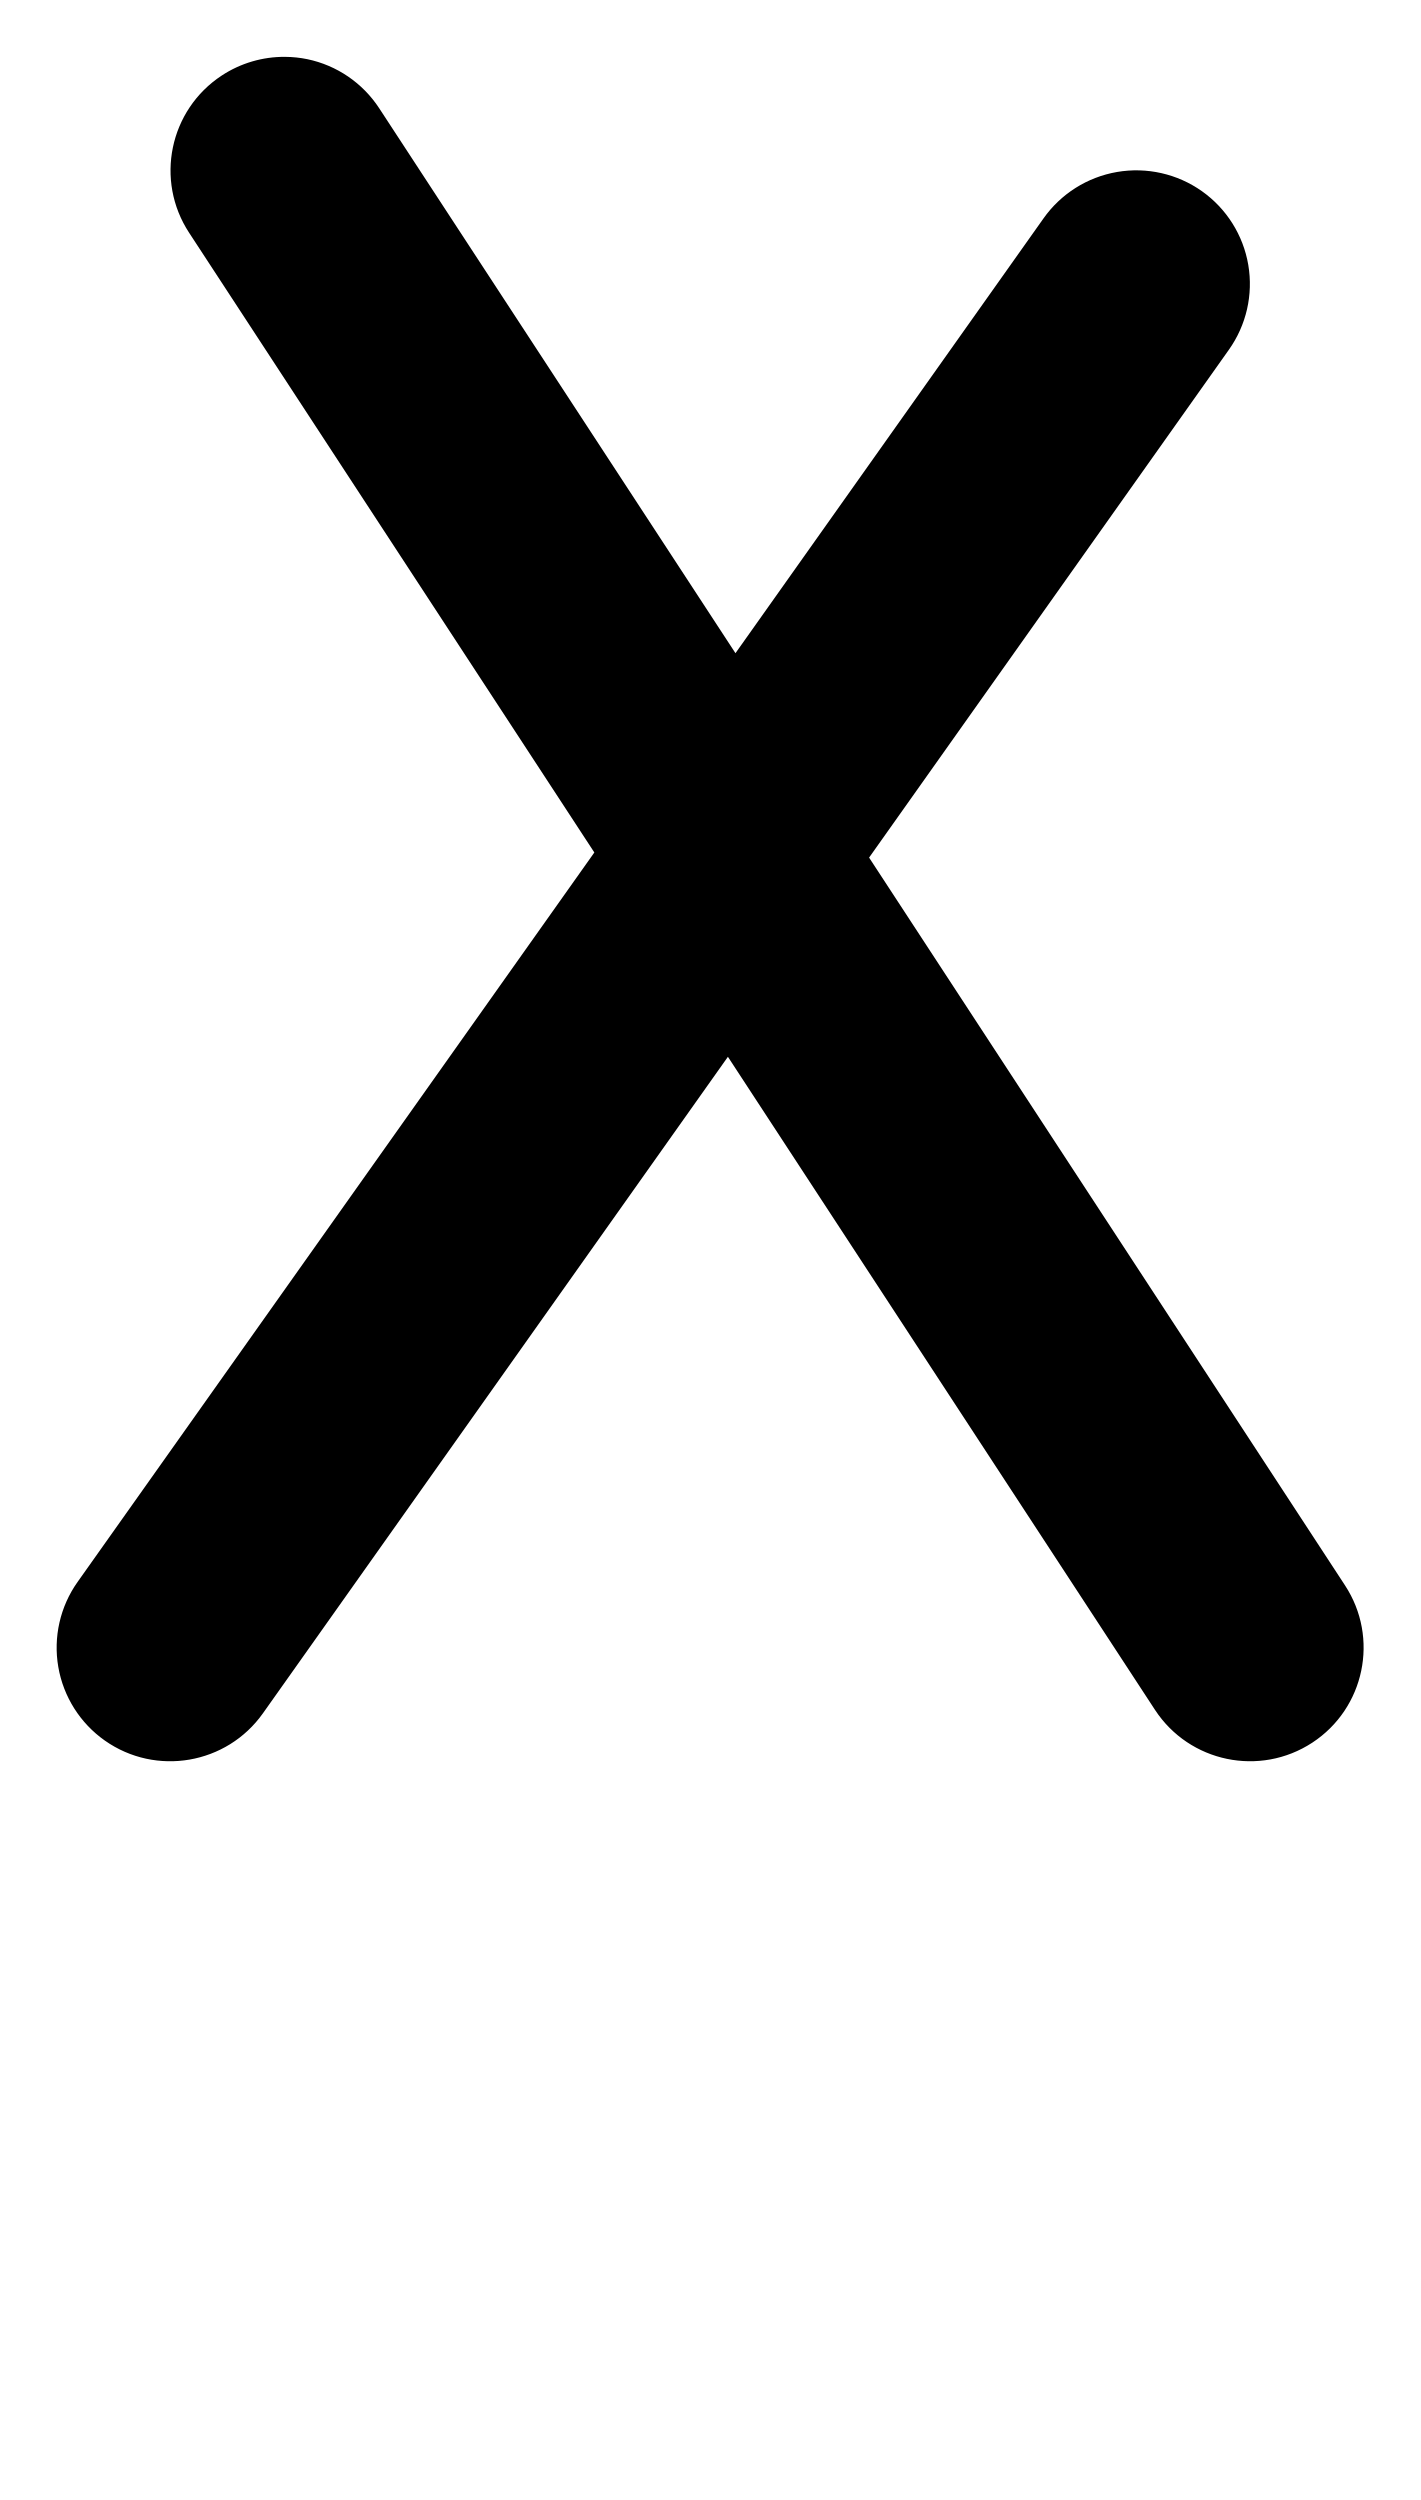
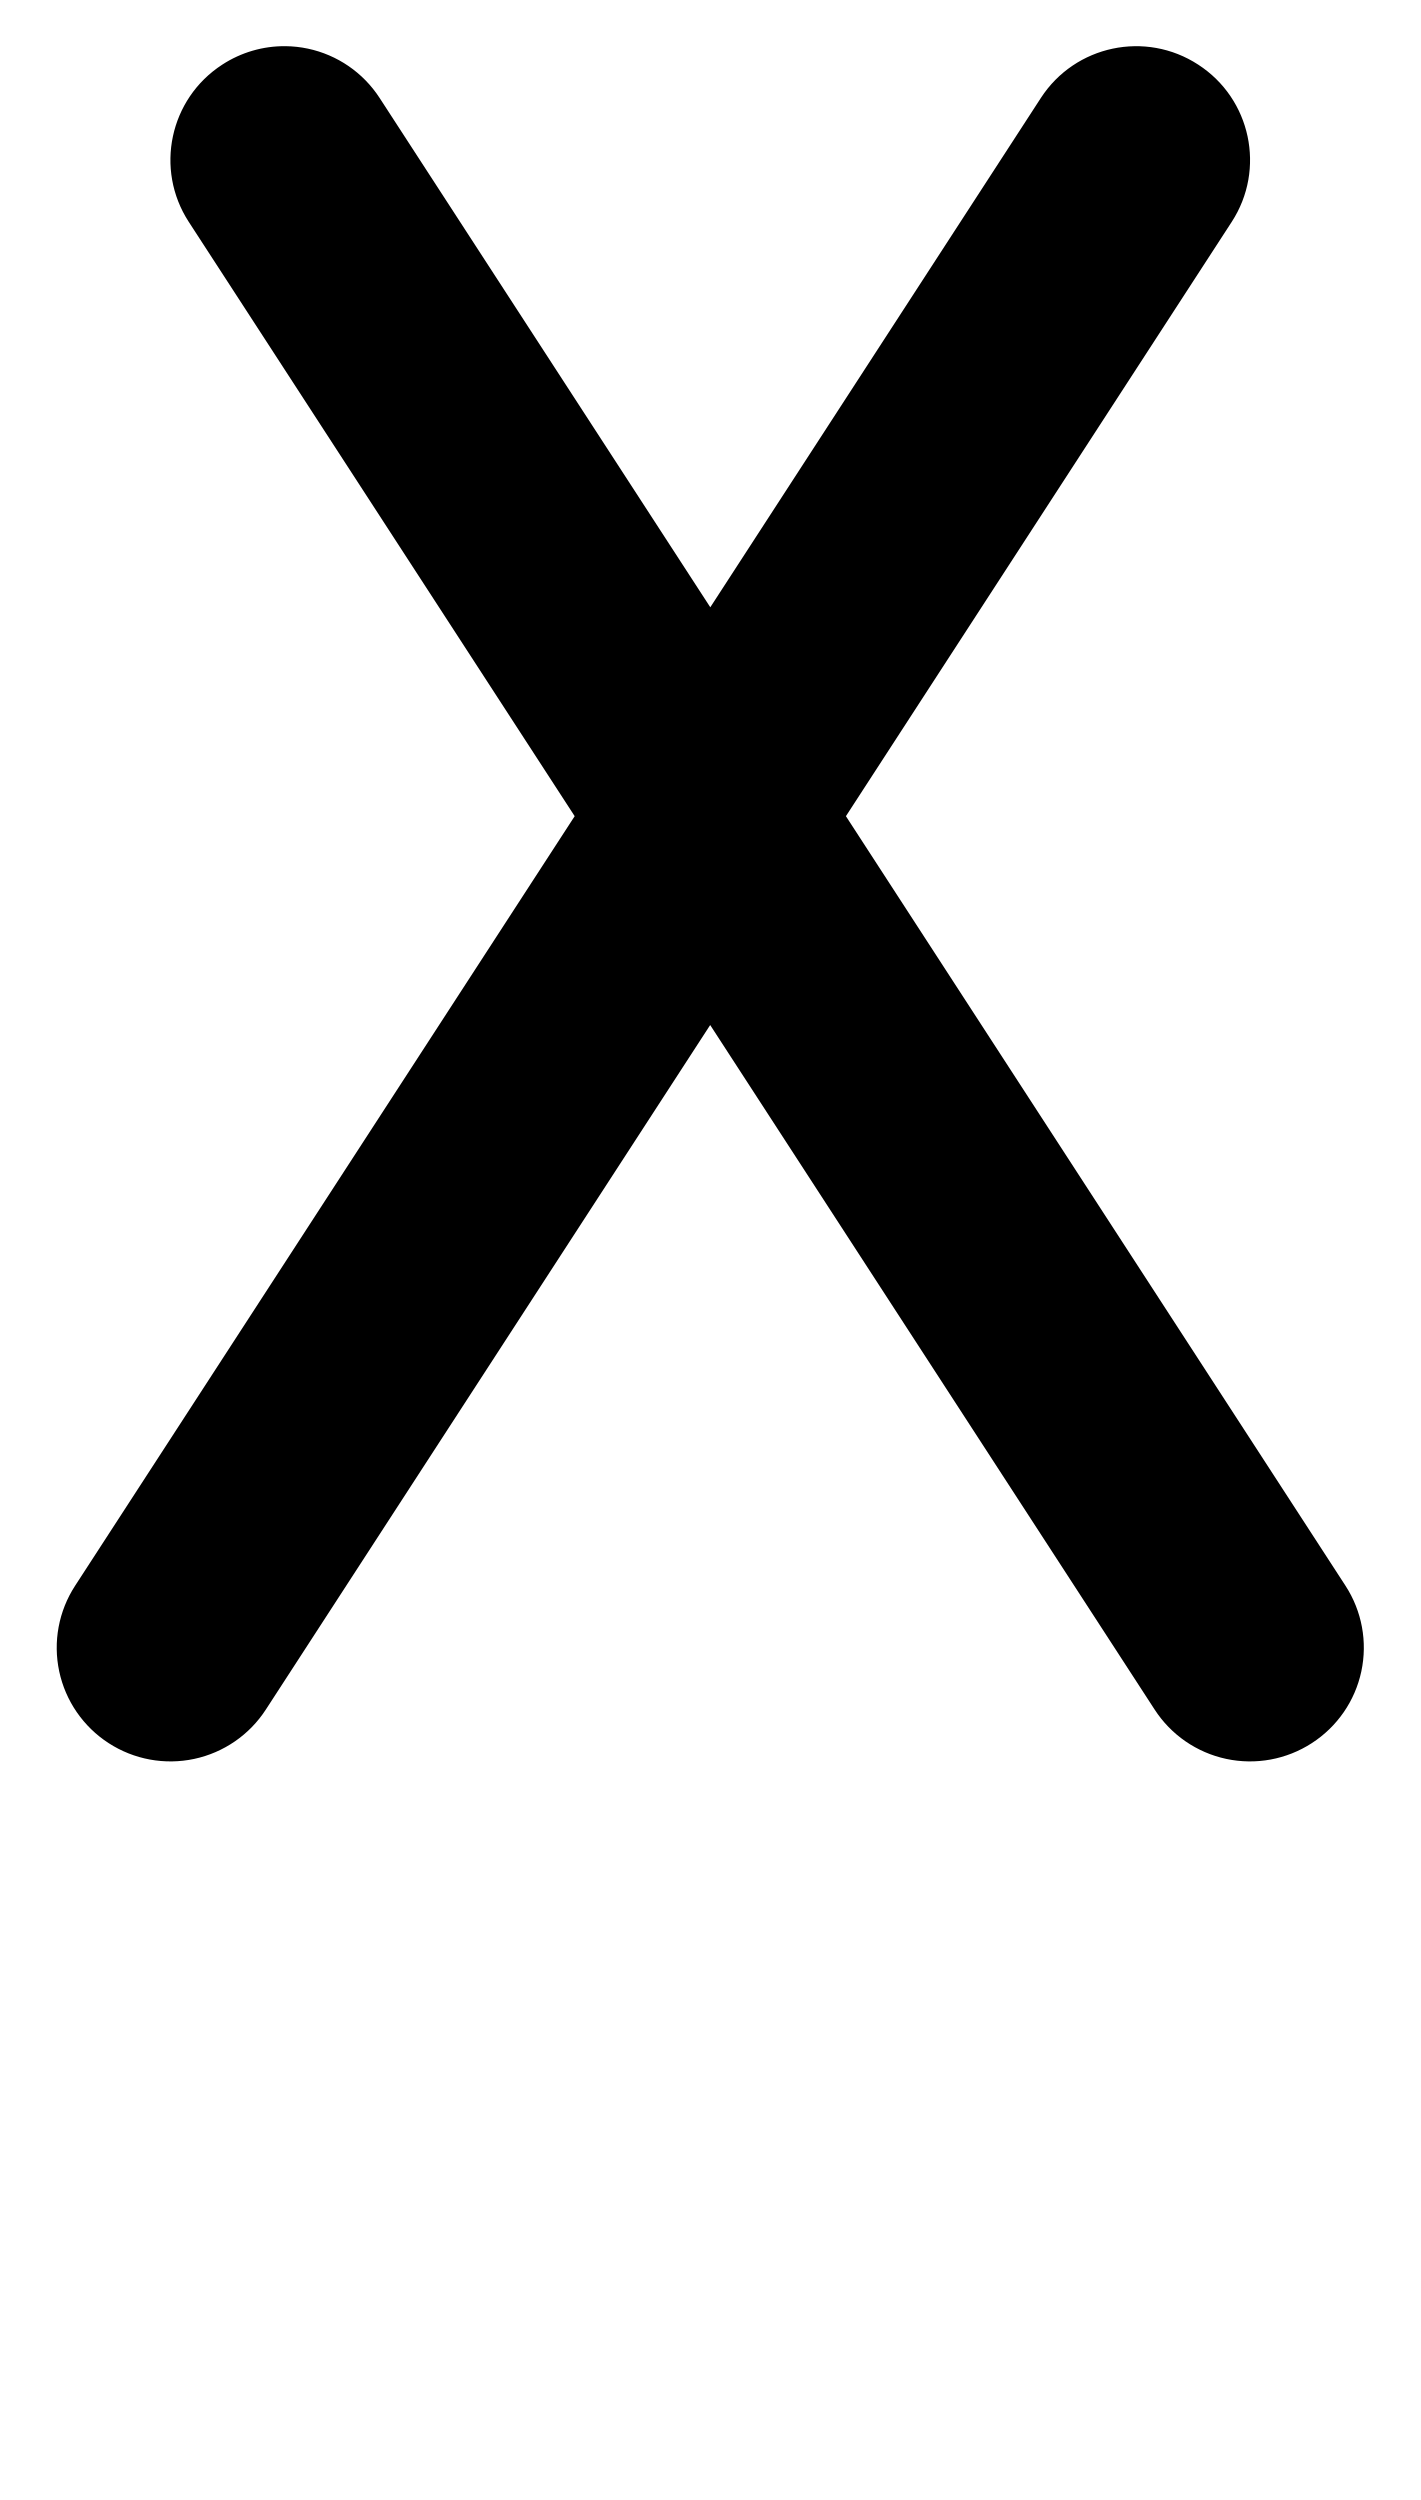
<svg xmlns="http://www.w3.org/2000/svg" width="25" height="44" viewBox="0 0 6.615 11.642" version="1.1" id="svg5">
  <defs id="defs2" />
  <g id="layer1">
-     <path id="path27083" style="color:#000000;fill:#000000;stroke-width:3.78;stroke-linecap:round;-inkscape-stroke:none" d="M 5.02,1 A 2,2 0 0 0 3.904,1.328 2,2 0 0 0 3.33,4.098 L 10.461,15.004 1.365,27.844 a 2,2 0 0 0 0.48,2.791 2,2 0 0 0 2.783,-0.48 L 12.812,18.6 20.33,30.096 a 2,2 0 0 0 2.768,0.576 2,2 0 0 0 0.576,-2.768 L 15.297,15.094 21.629,6.156 A 2,2 0 0 0 21.156,3.365 2,2 0 0 0 18.365,3.846 L 12.945,11.496 6.674,1.904 A 2,2 0 0 0 5.41,1.041 2,2 0 0 0 5.02,1 Z" transform="scale(0.2645833)" />
+     <path id="path1217" style="color:#000000;fill:#000000;stroke-width:3.78;stroke-linecap:round;-inkscape-stroke:none" d="M 5.029 0.812 A 2 2 0 0 0 3.912 1.137 A 2 2 0 0 0 3.322 3.904 L 10.115 14.365 L 1.322 27.91 A 2 2 0 0 0 1.912 30.68 A 2 2 0 0 0 4.68 30.088 L 12.5 18.041 L 20.322 30.088 A 2 2 0 0 0 23.09 30.68 A 2 2 0 0 0 23.682 27.91 L 14.889 14.365 L 21.68 3.904 A 2 2 0 0 0 21.09 1.137 A 2 2 0 0 0 18.322 1.721 L 12.502 10.688 L 6.68 1.721 A 2 2 0 0 0 5.418 0.855 A 2 2 0 0 0 5.029 0.812 z " transform="scale(0.2645833)" />
  </g>
</svg>
